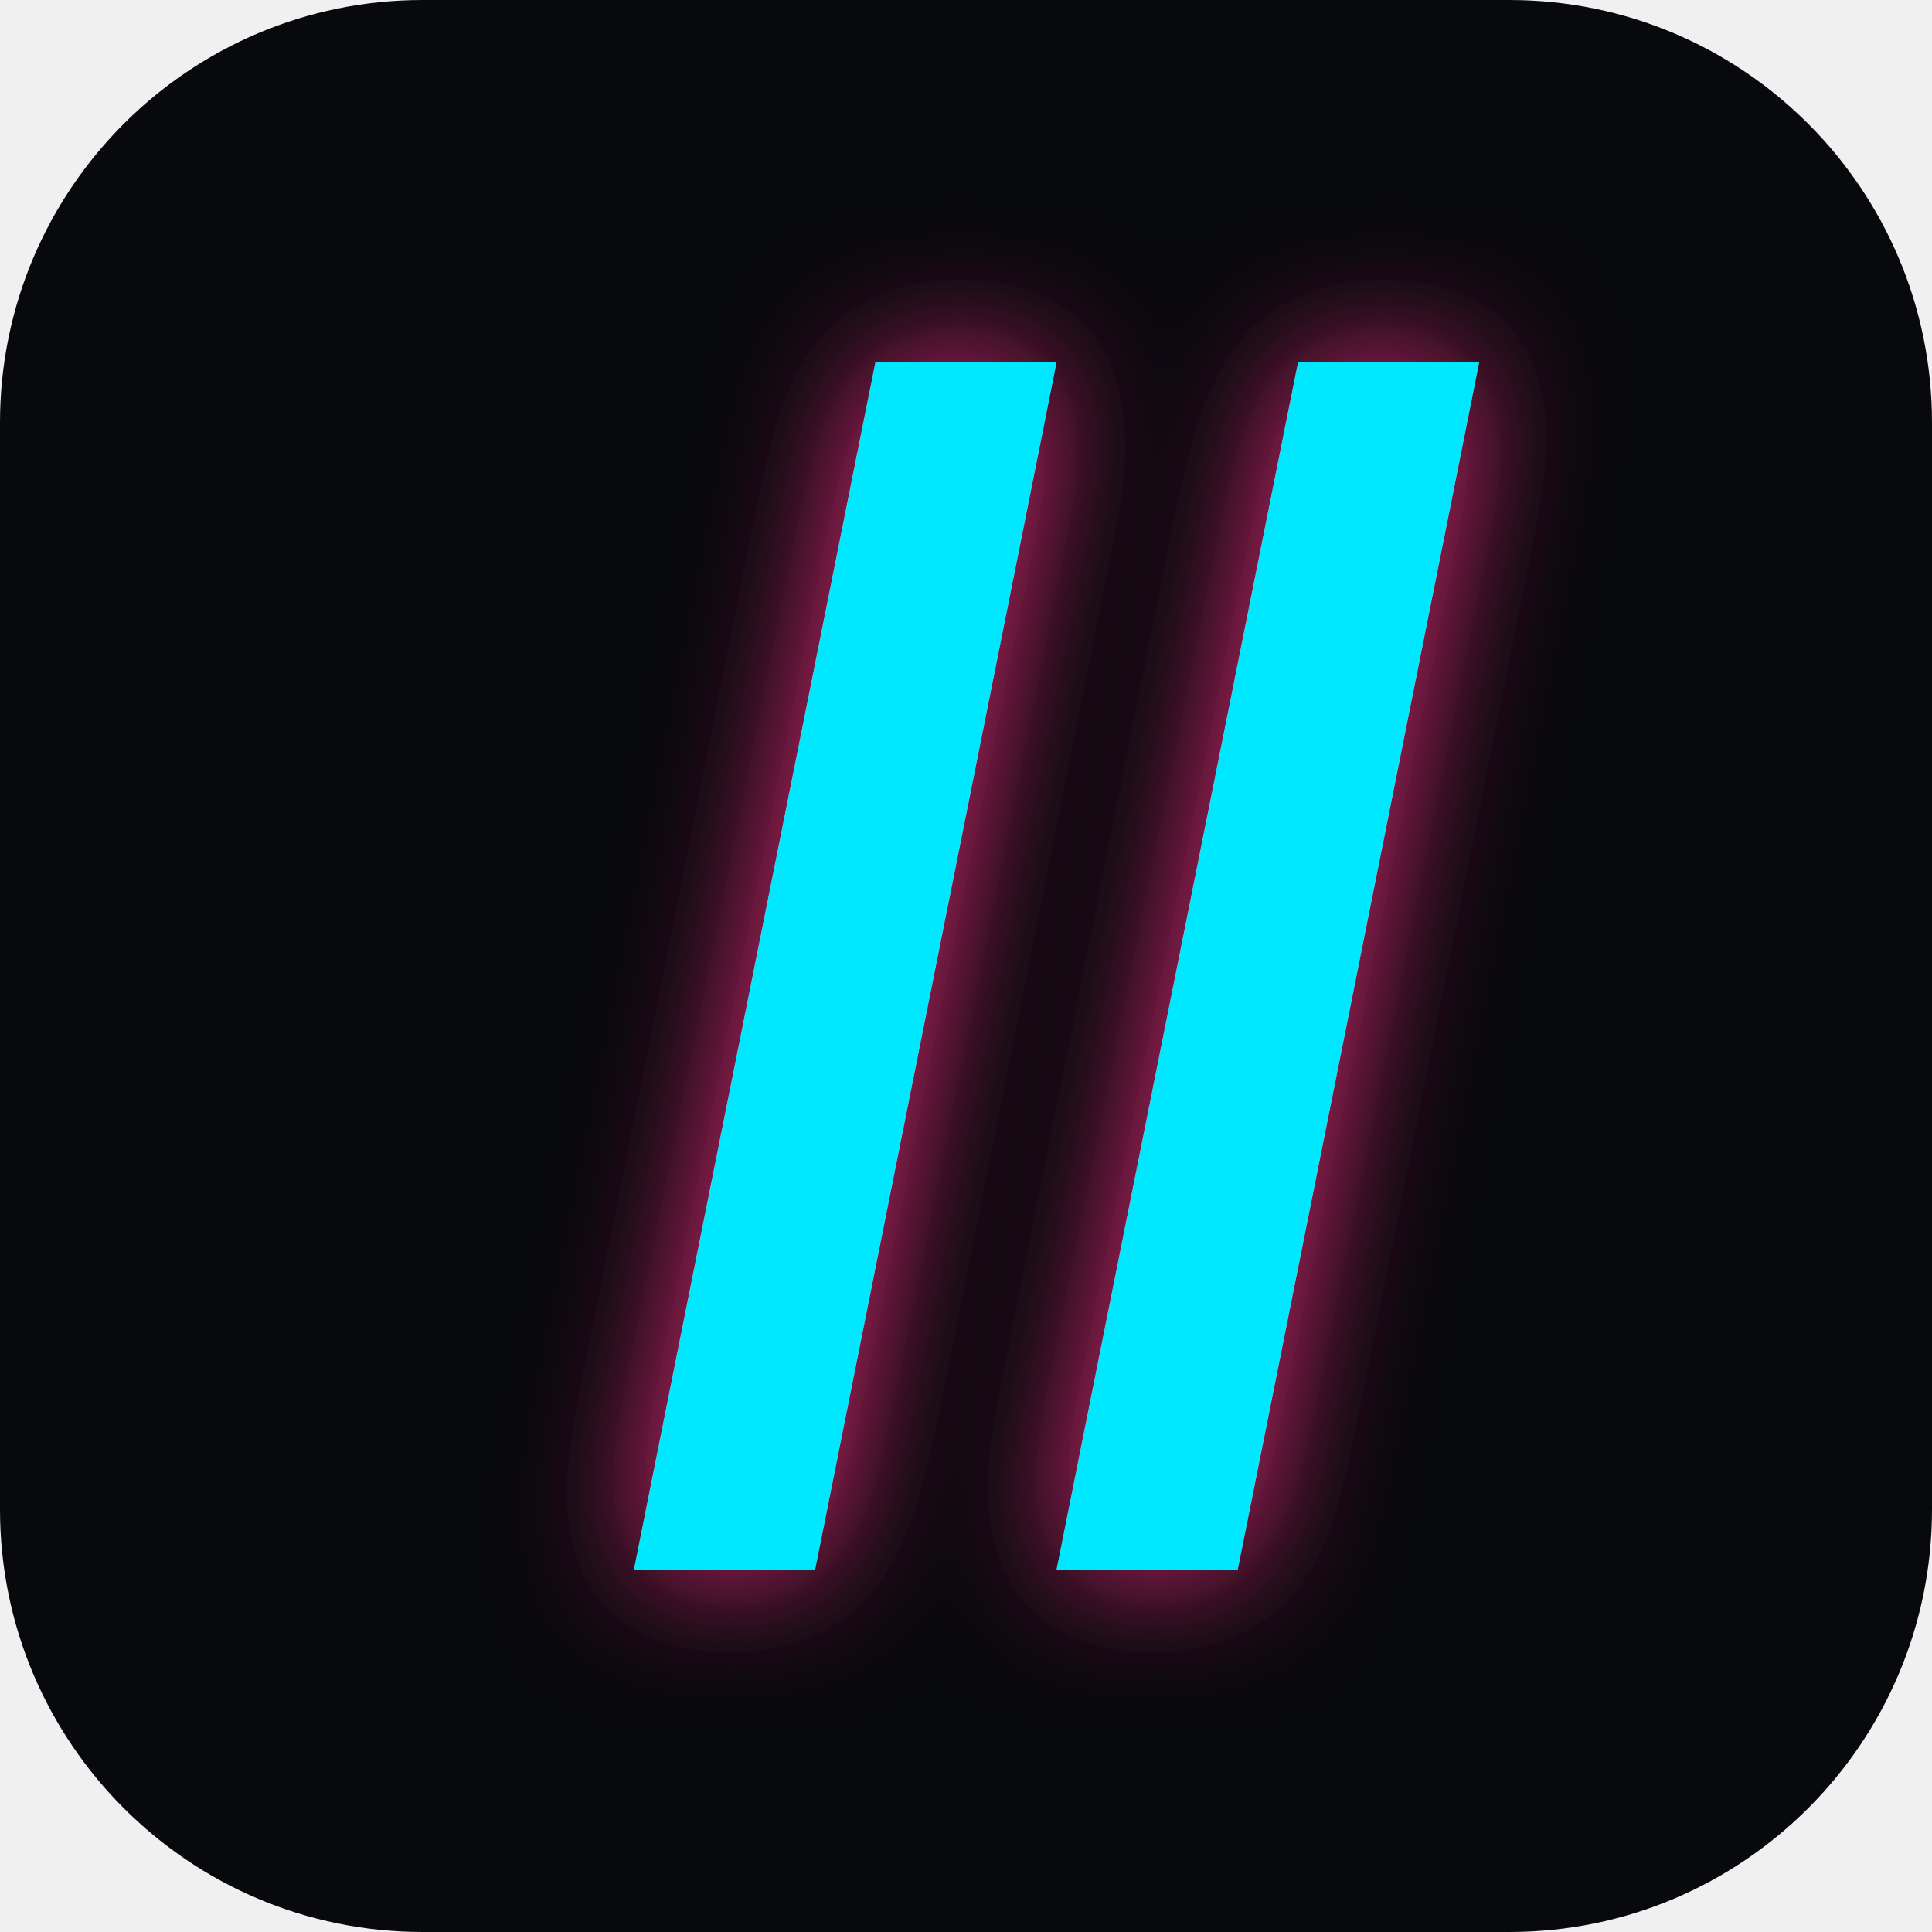
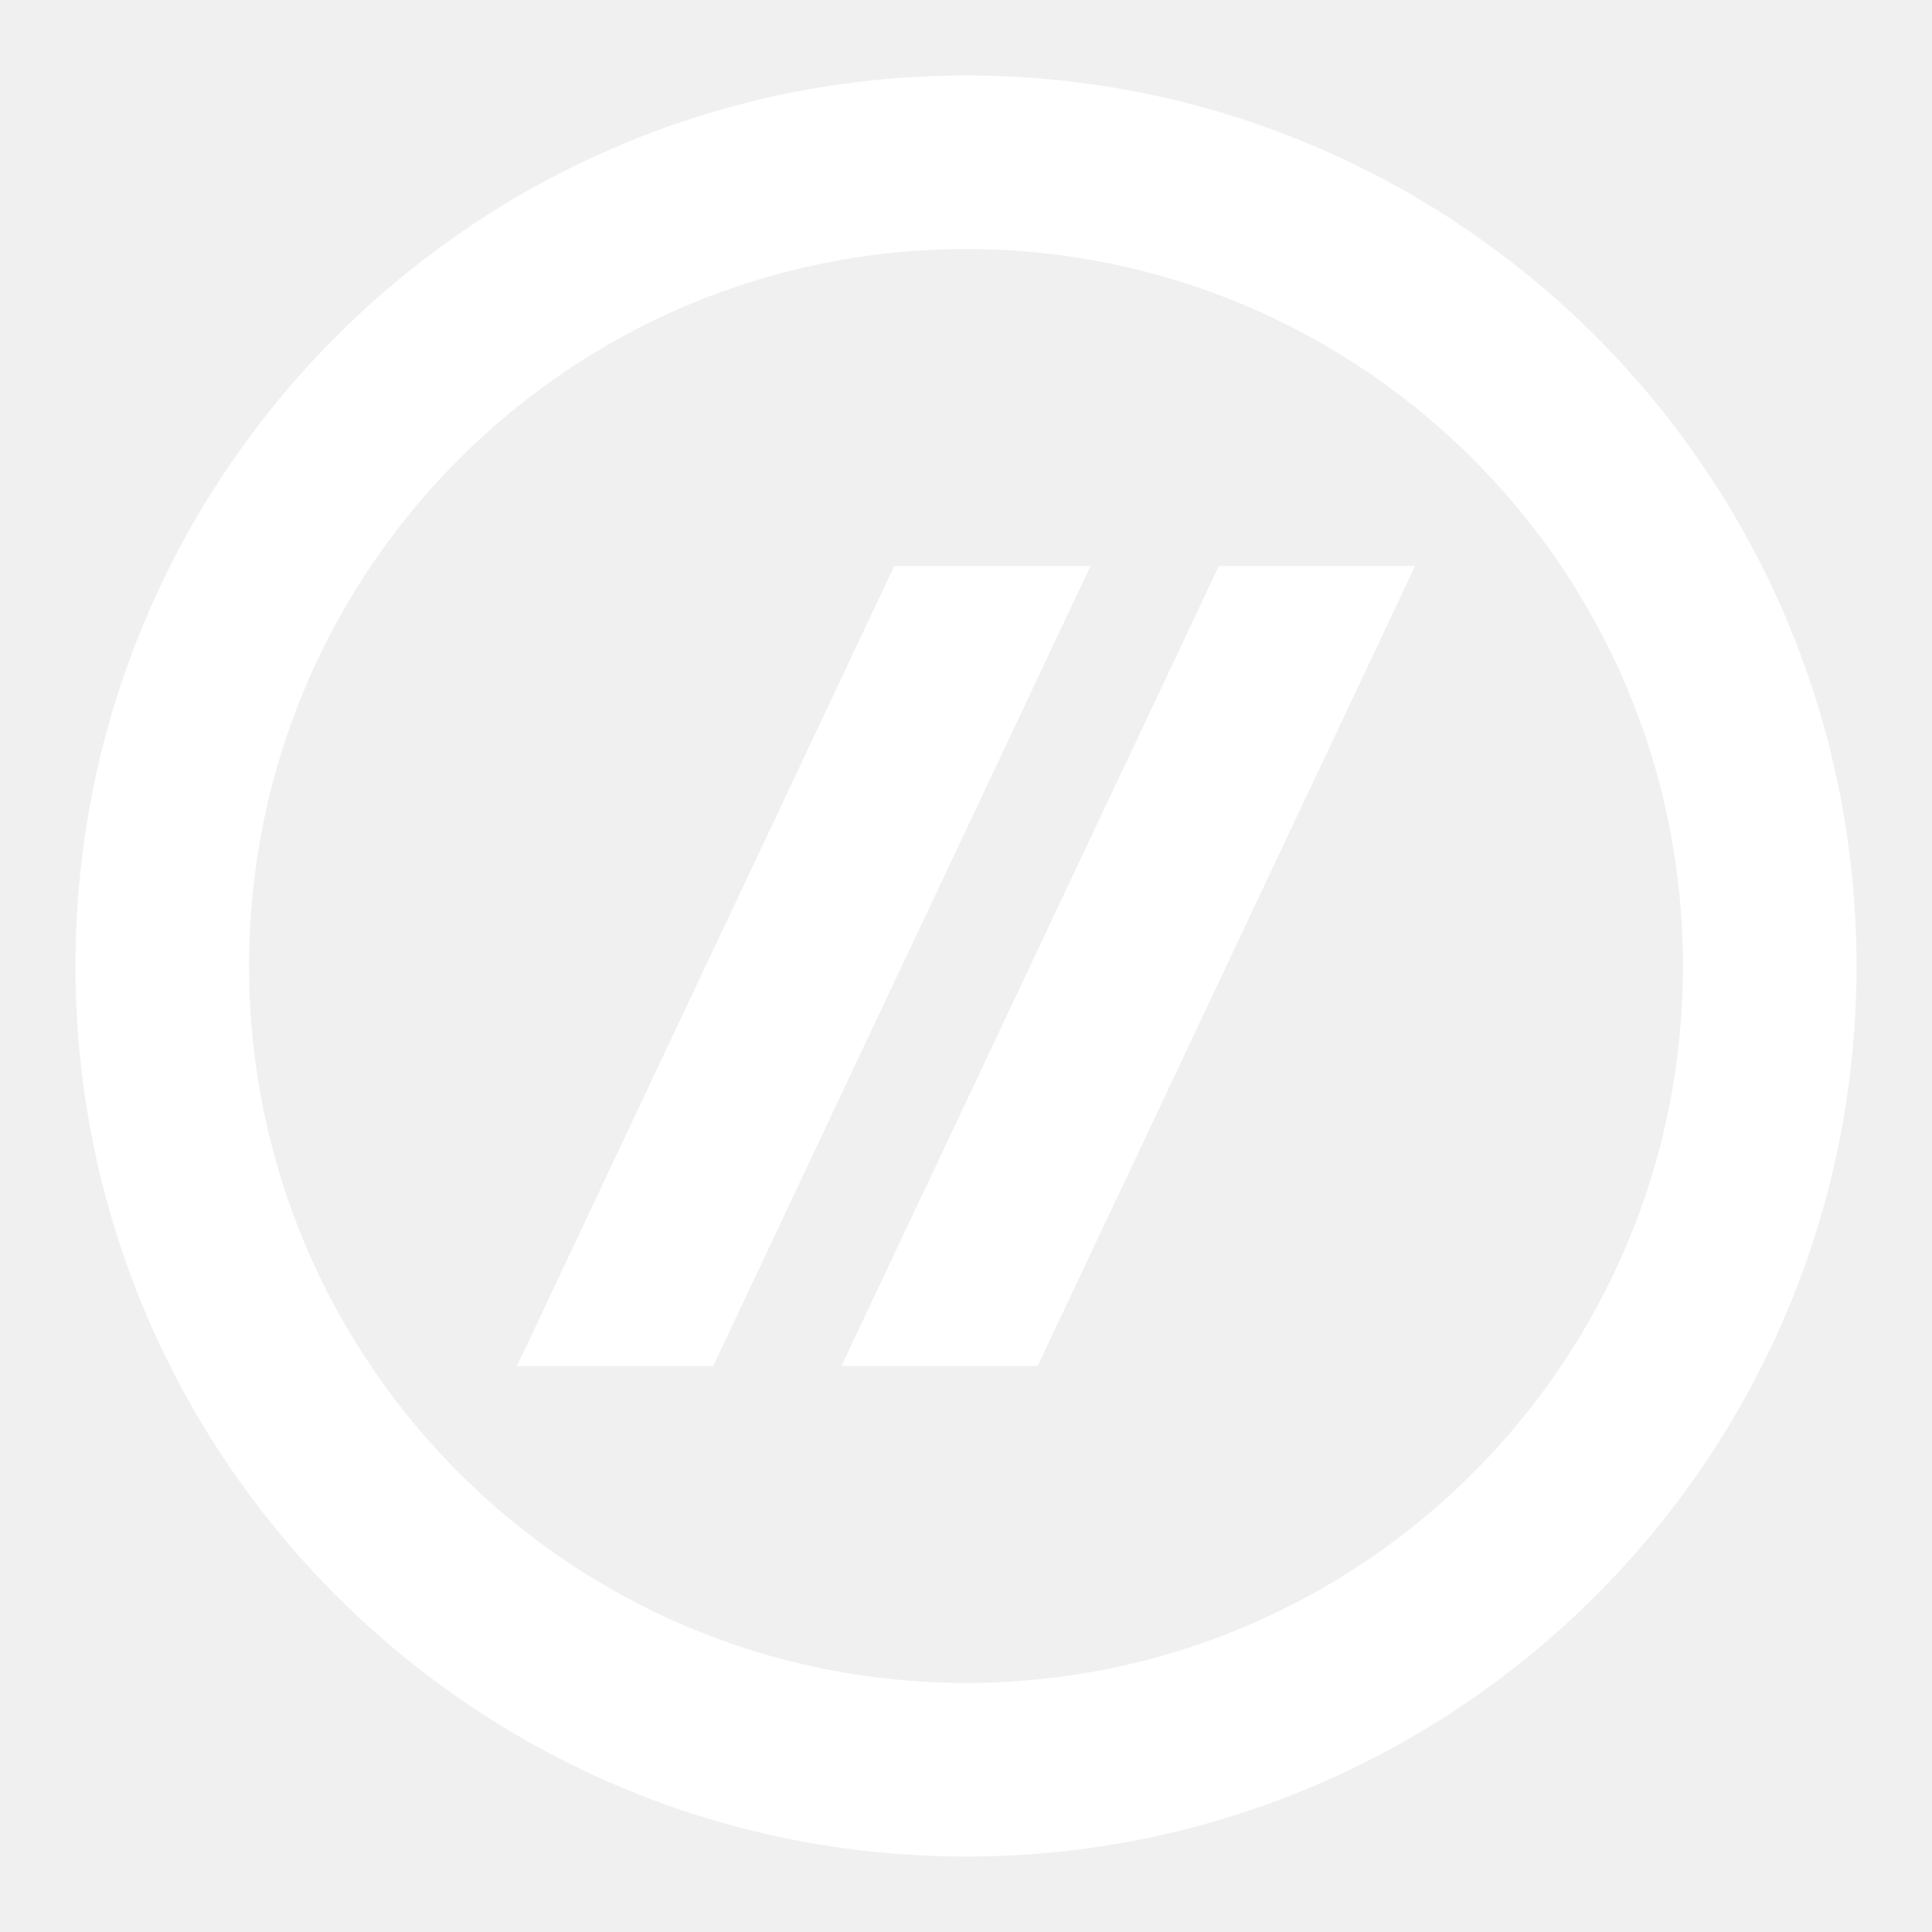
- <svg xmlns="http://www.w3.org/2000/svg" viewBox="0 0 32 32">
-   <defs>
-     <filter id="g" x="-50%" y="-50%" width="200%" height="200%">
-       <feDropShadow dx="0" dy="0" stdDeviation="1.1" flood-color="#ff2e88" flood-opacity=".9" />
-     </filter>
-   </defs>
-   <rect width="32" height="32" rx="7" fill="#08090c" />
-   <path d="M14.5 6h3l-4 20h-3zM21.5 6h3l-4 20h-3z" fill="#00e8ff" filter="url(#g)" />
+ <svg xmlns="http://www.w3.org/2000/svg" viewBox="0 0 512 512">
+   <style>path{fill:#ffffff}@media (prefers-color-scheme: light){path{fill:#0a0a0f}}</style>
+   <path fill-rule="evenodd" d="M256 20a236 236 0 1 1 0 472a236 236 0 1 1 0 -472ZM256 66a190 190 0 1 0 0 380a190 190 0 1 0 0 -380ZM237.0 150h52L189.0 362h-52ZM323.0 150h52L275.0 362h-52Z" />
</svg>
